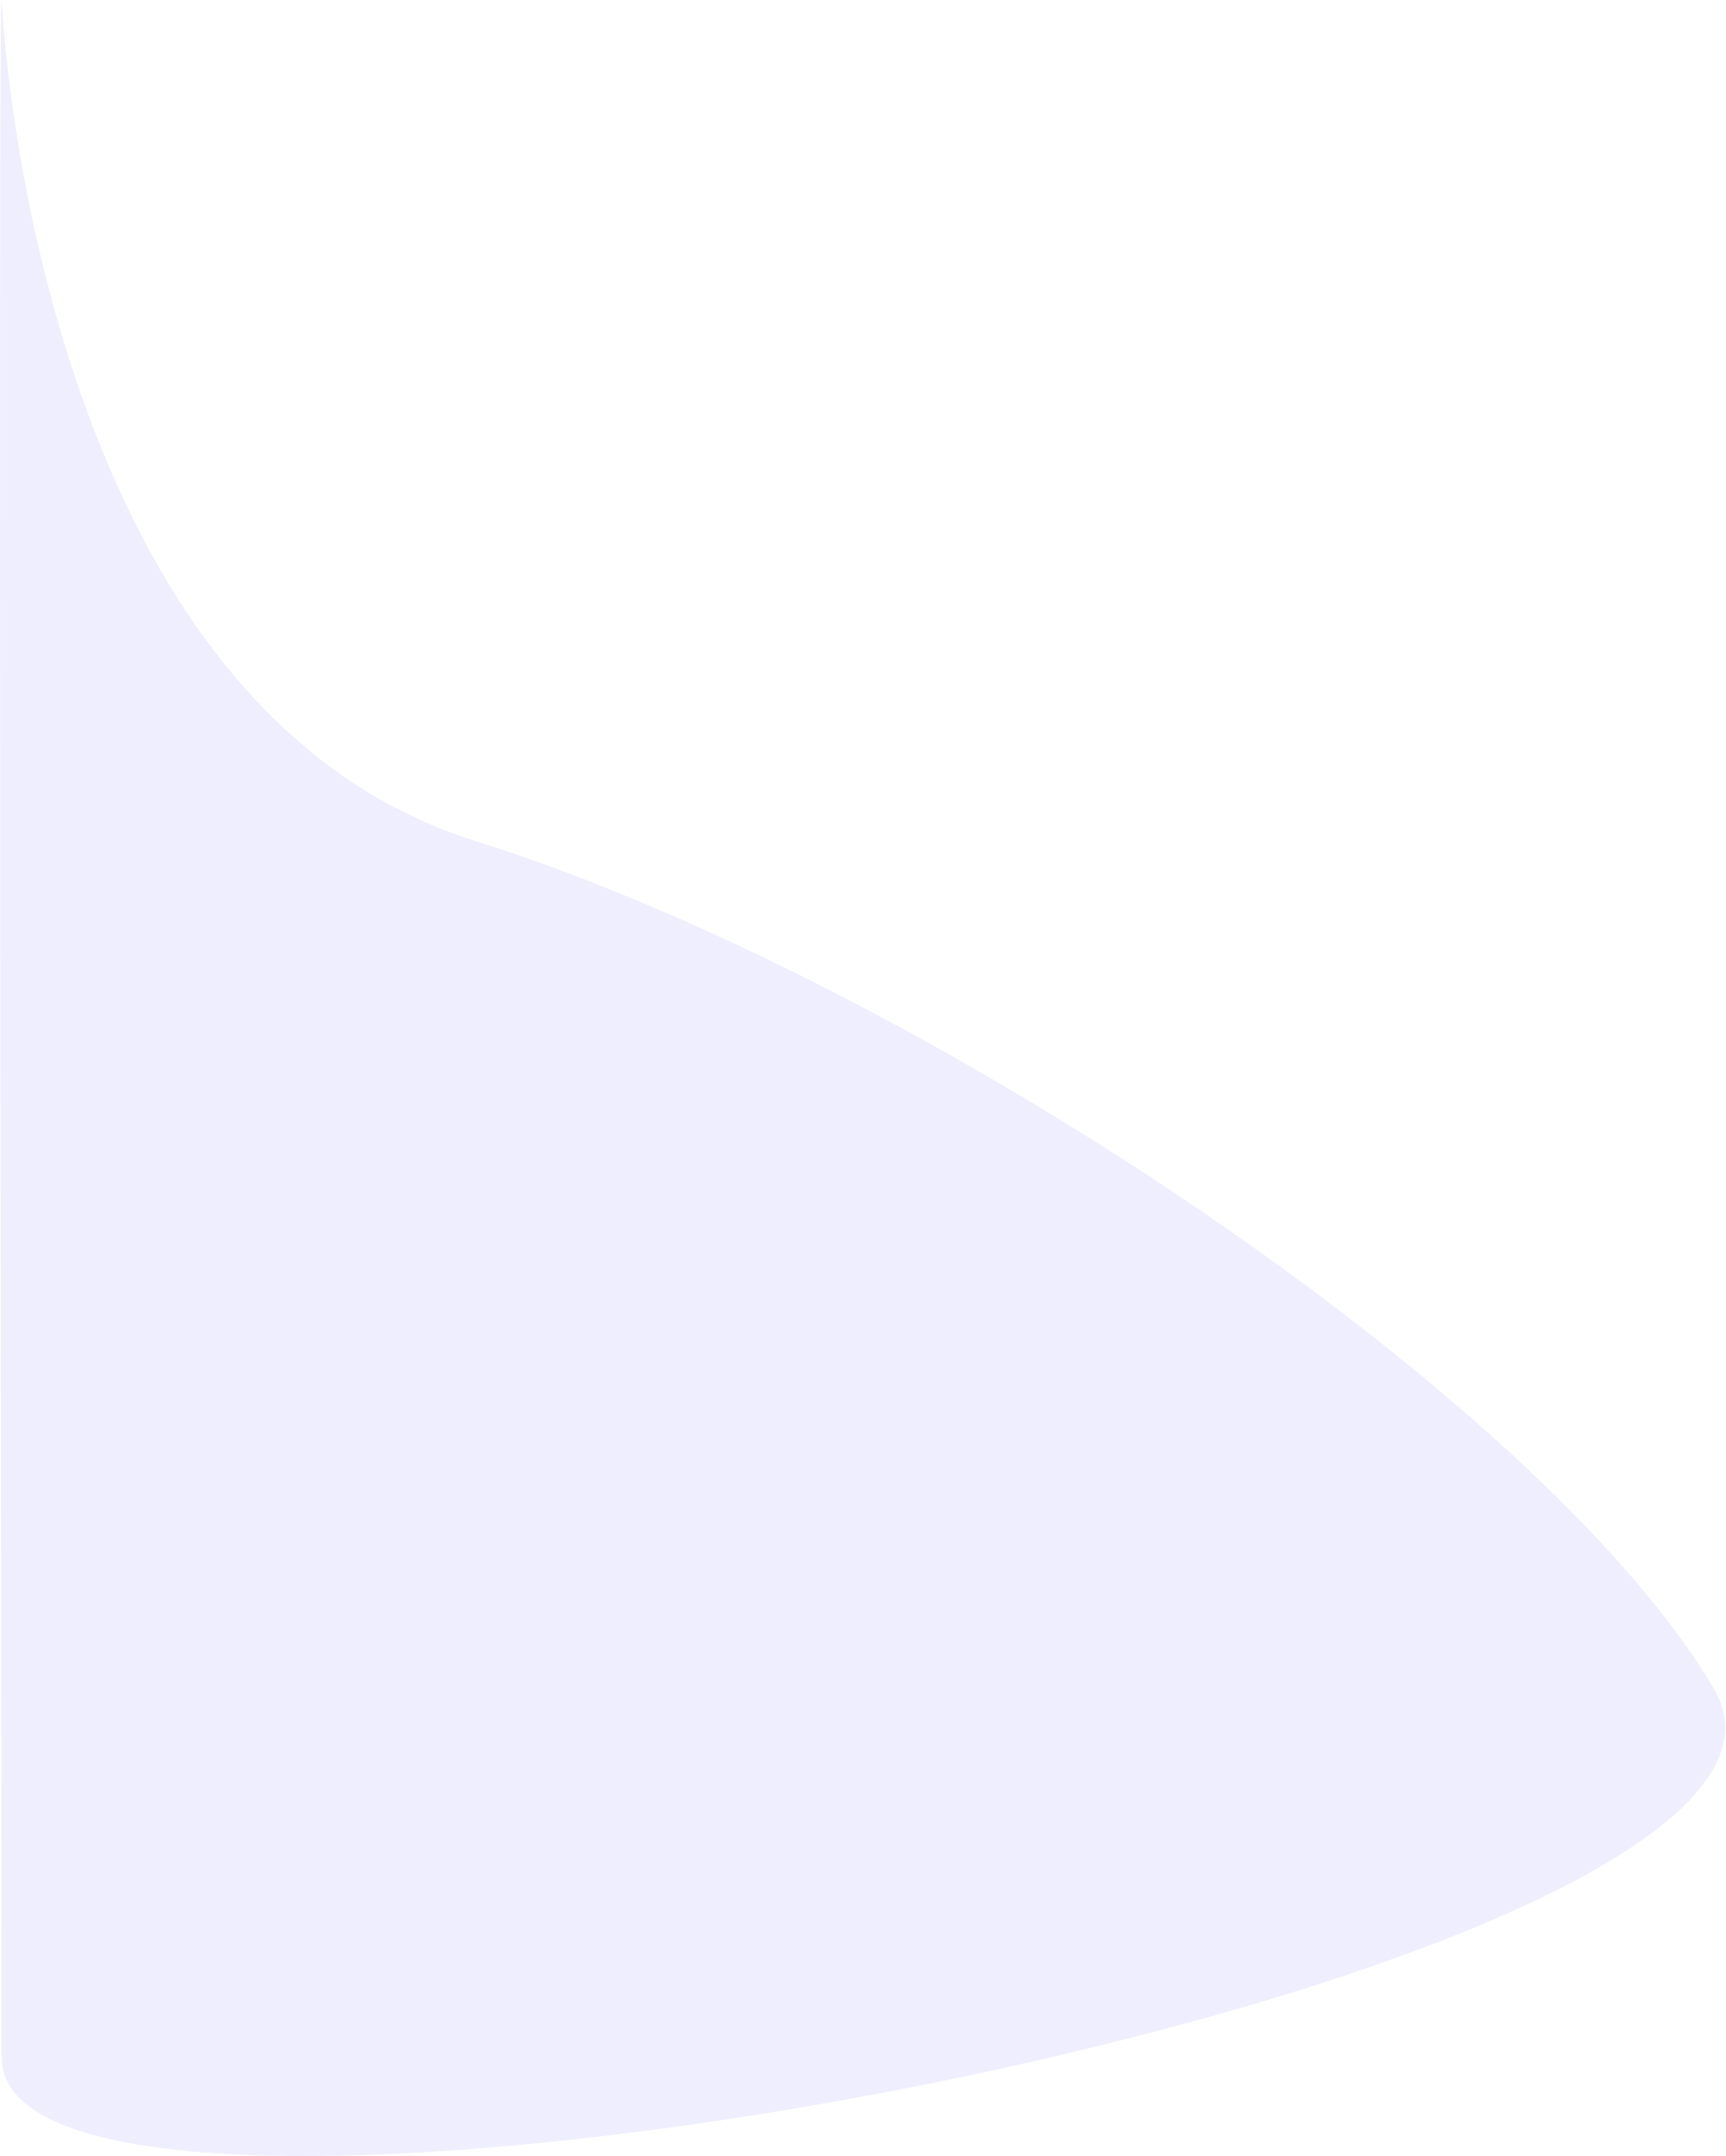
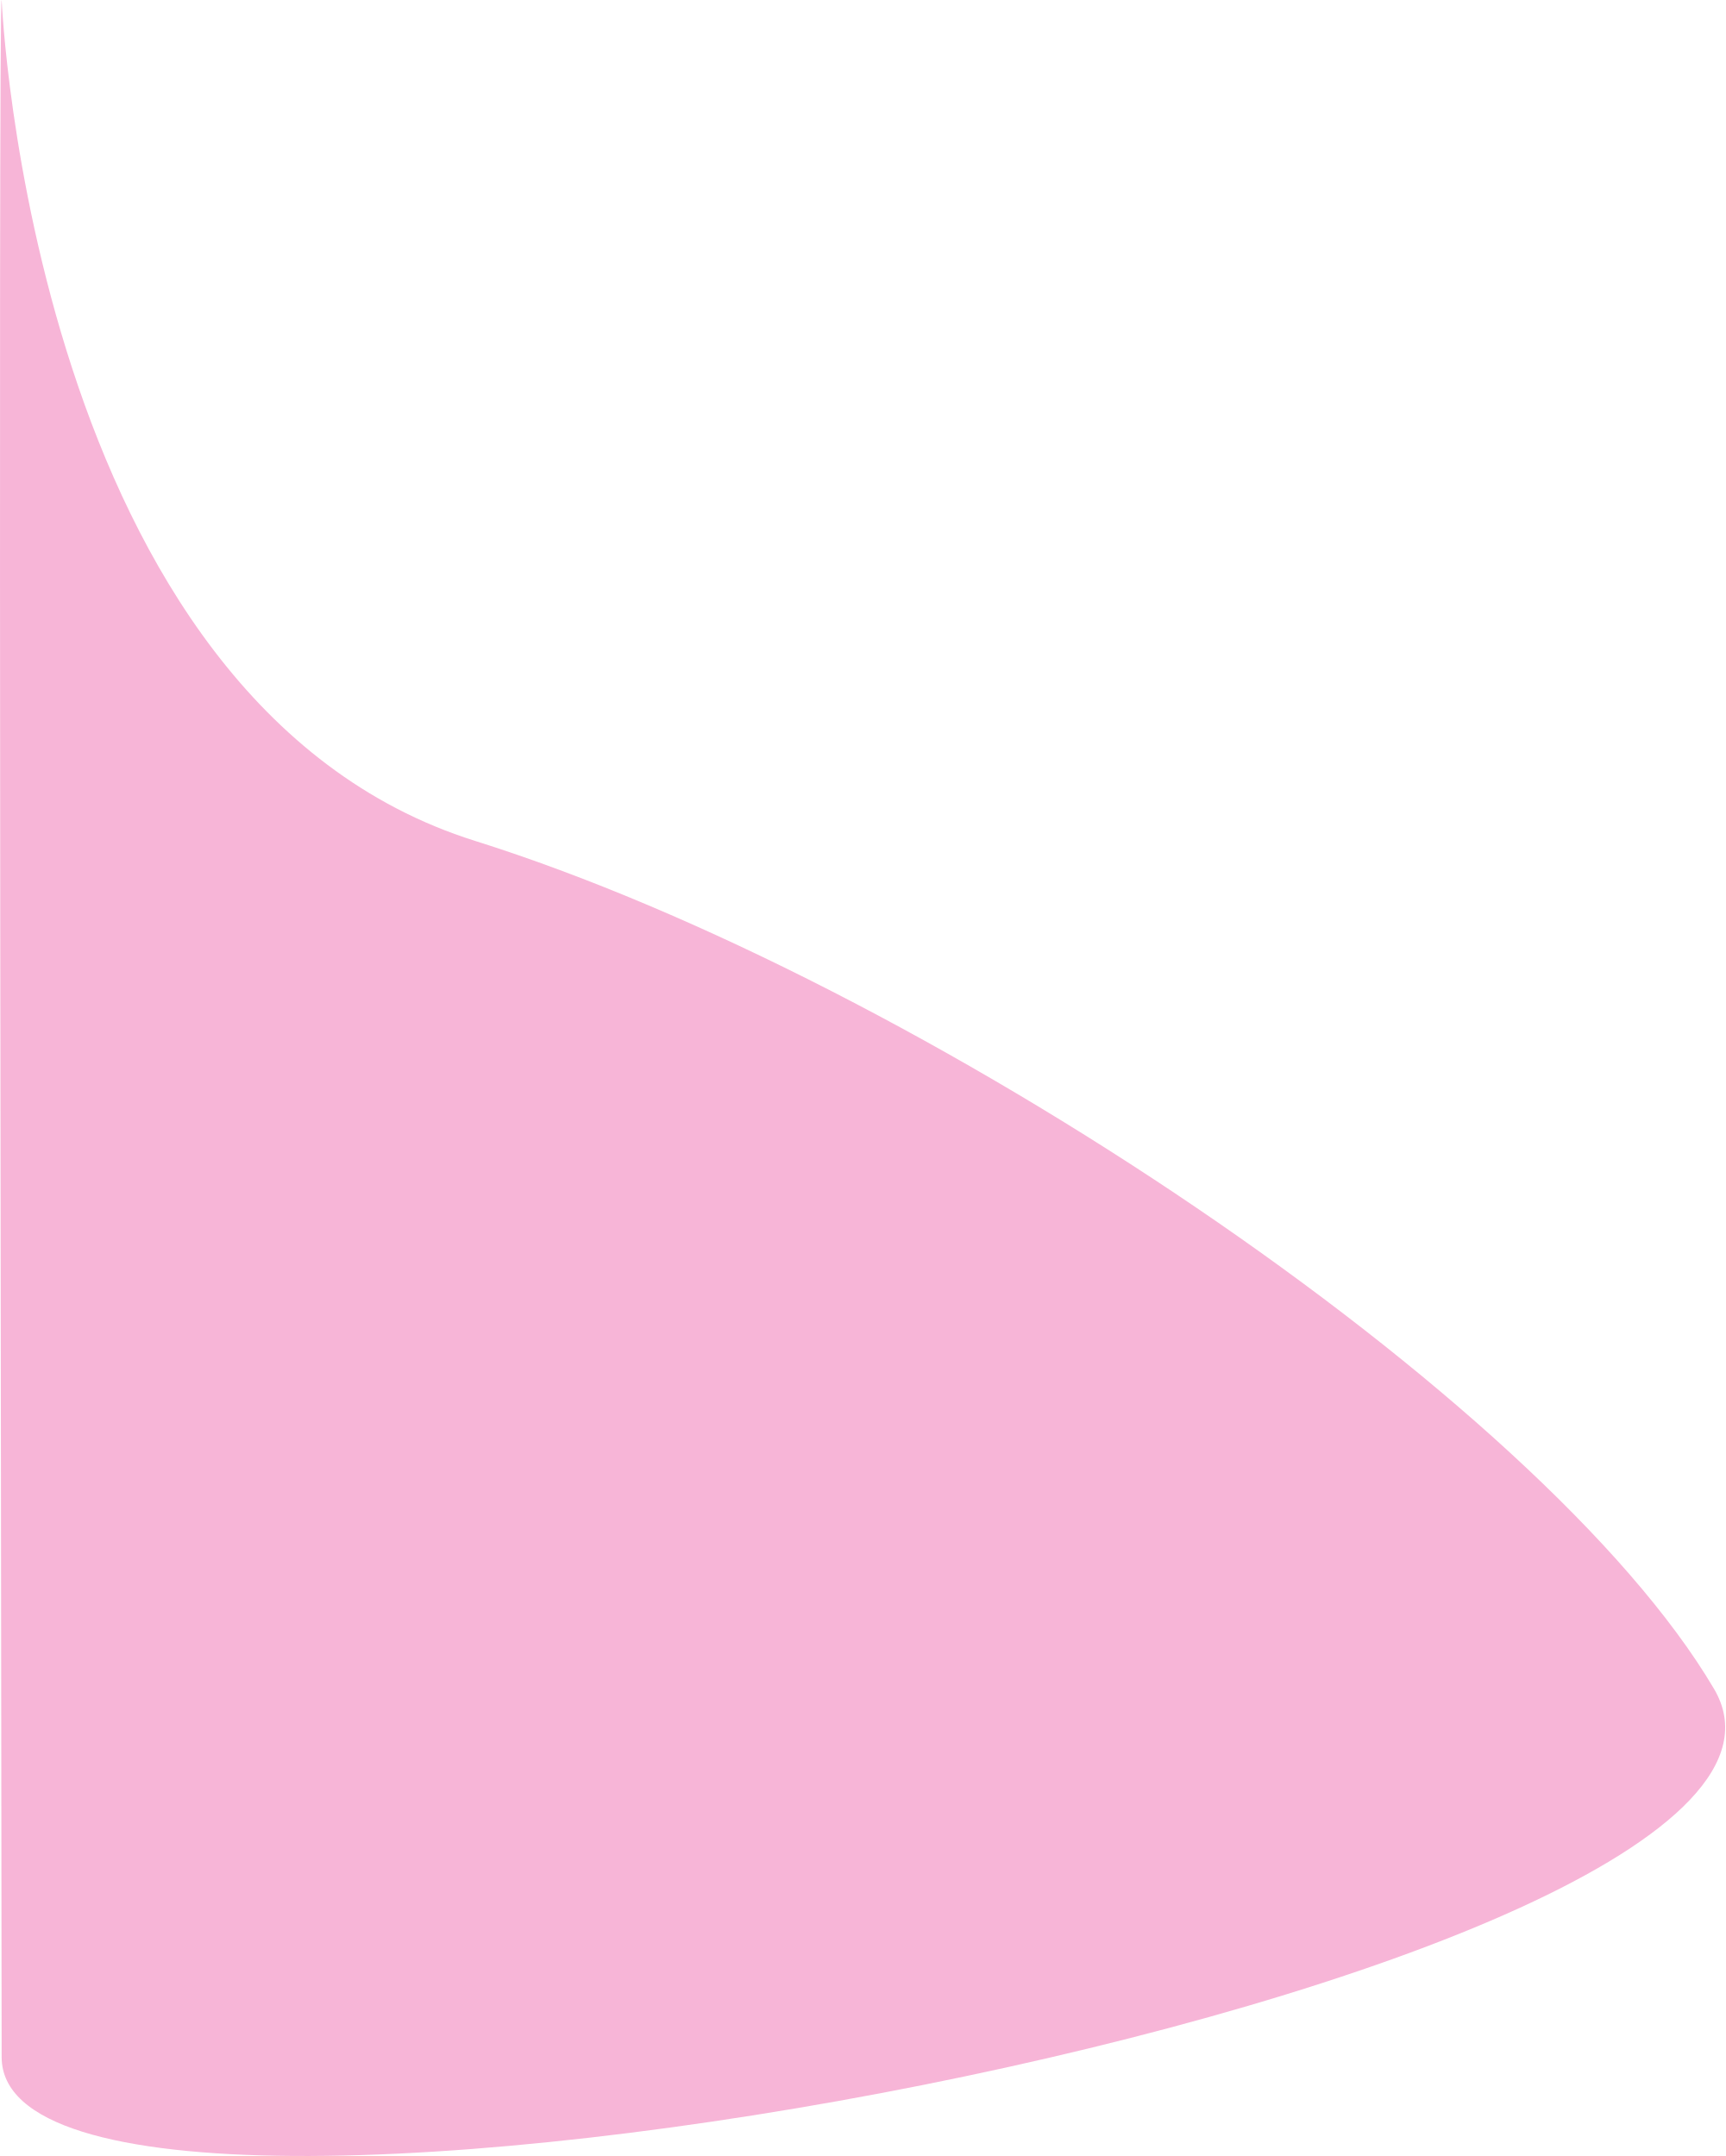
<svg xmlns="http://www.w3.org/2000/svg" viewBox="0 0 614.622 768.265">
  <defs>
    <style>
      .cls-1 {
-         fill: #efeeff;
+         fill: #f7b5d7;
      }
    </style>
  </defs>
  <path id="Path_29" data-name="Path 29" class="cls-1" d="M0,1467.864S10.75,1717.88,168.635,1767.5s379.947,197.995,441.42,302.151S0,2298.293,0,2200.875-1.328,1467.38,0,1467.864Z" transform="translate(0.59 -1467.864)" />
</svg>
